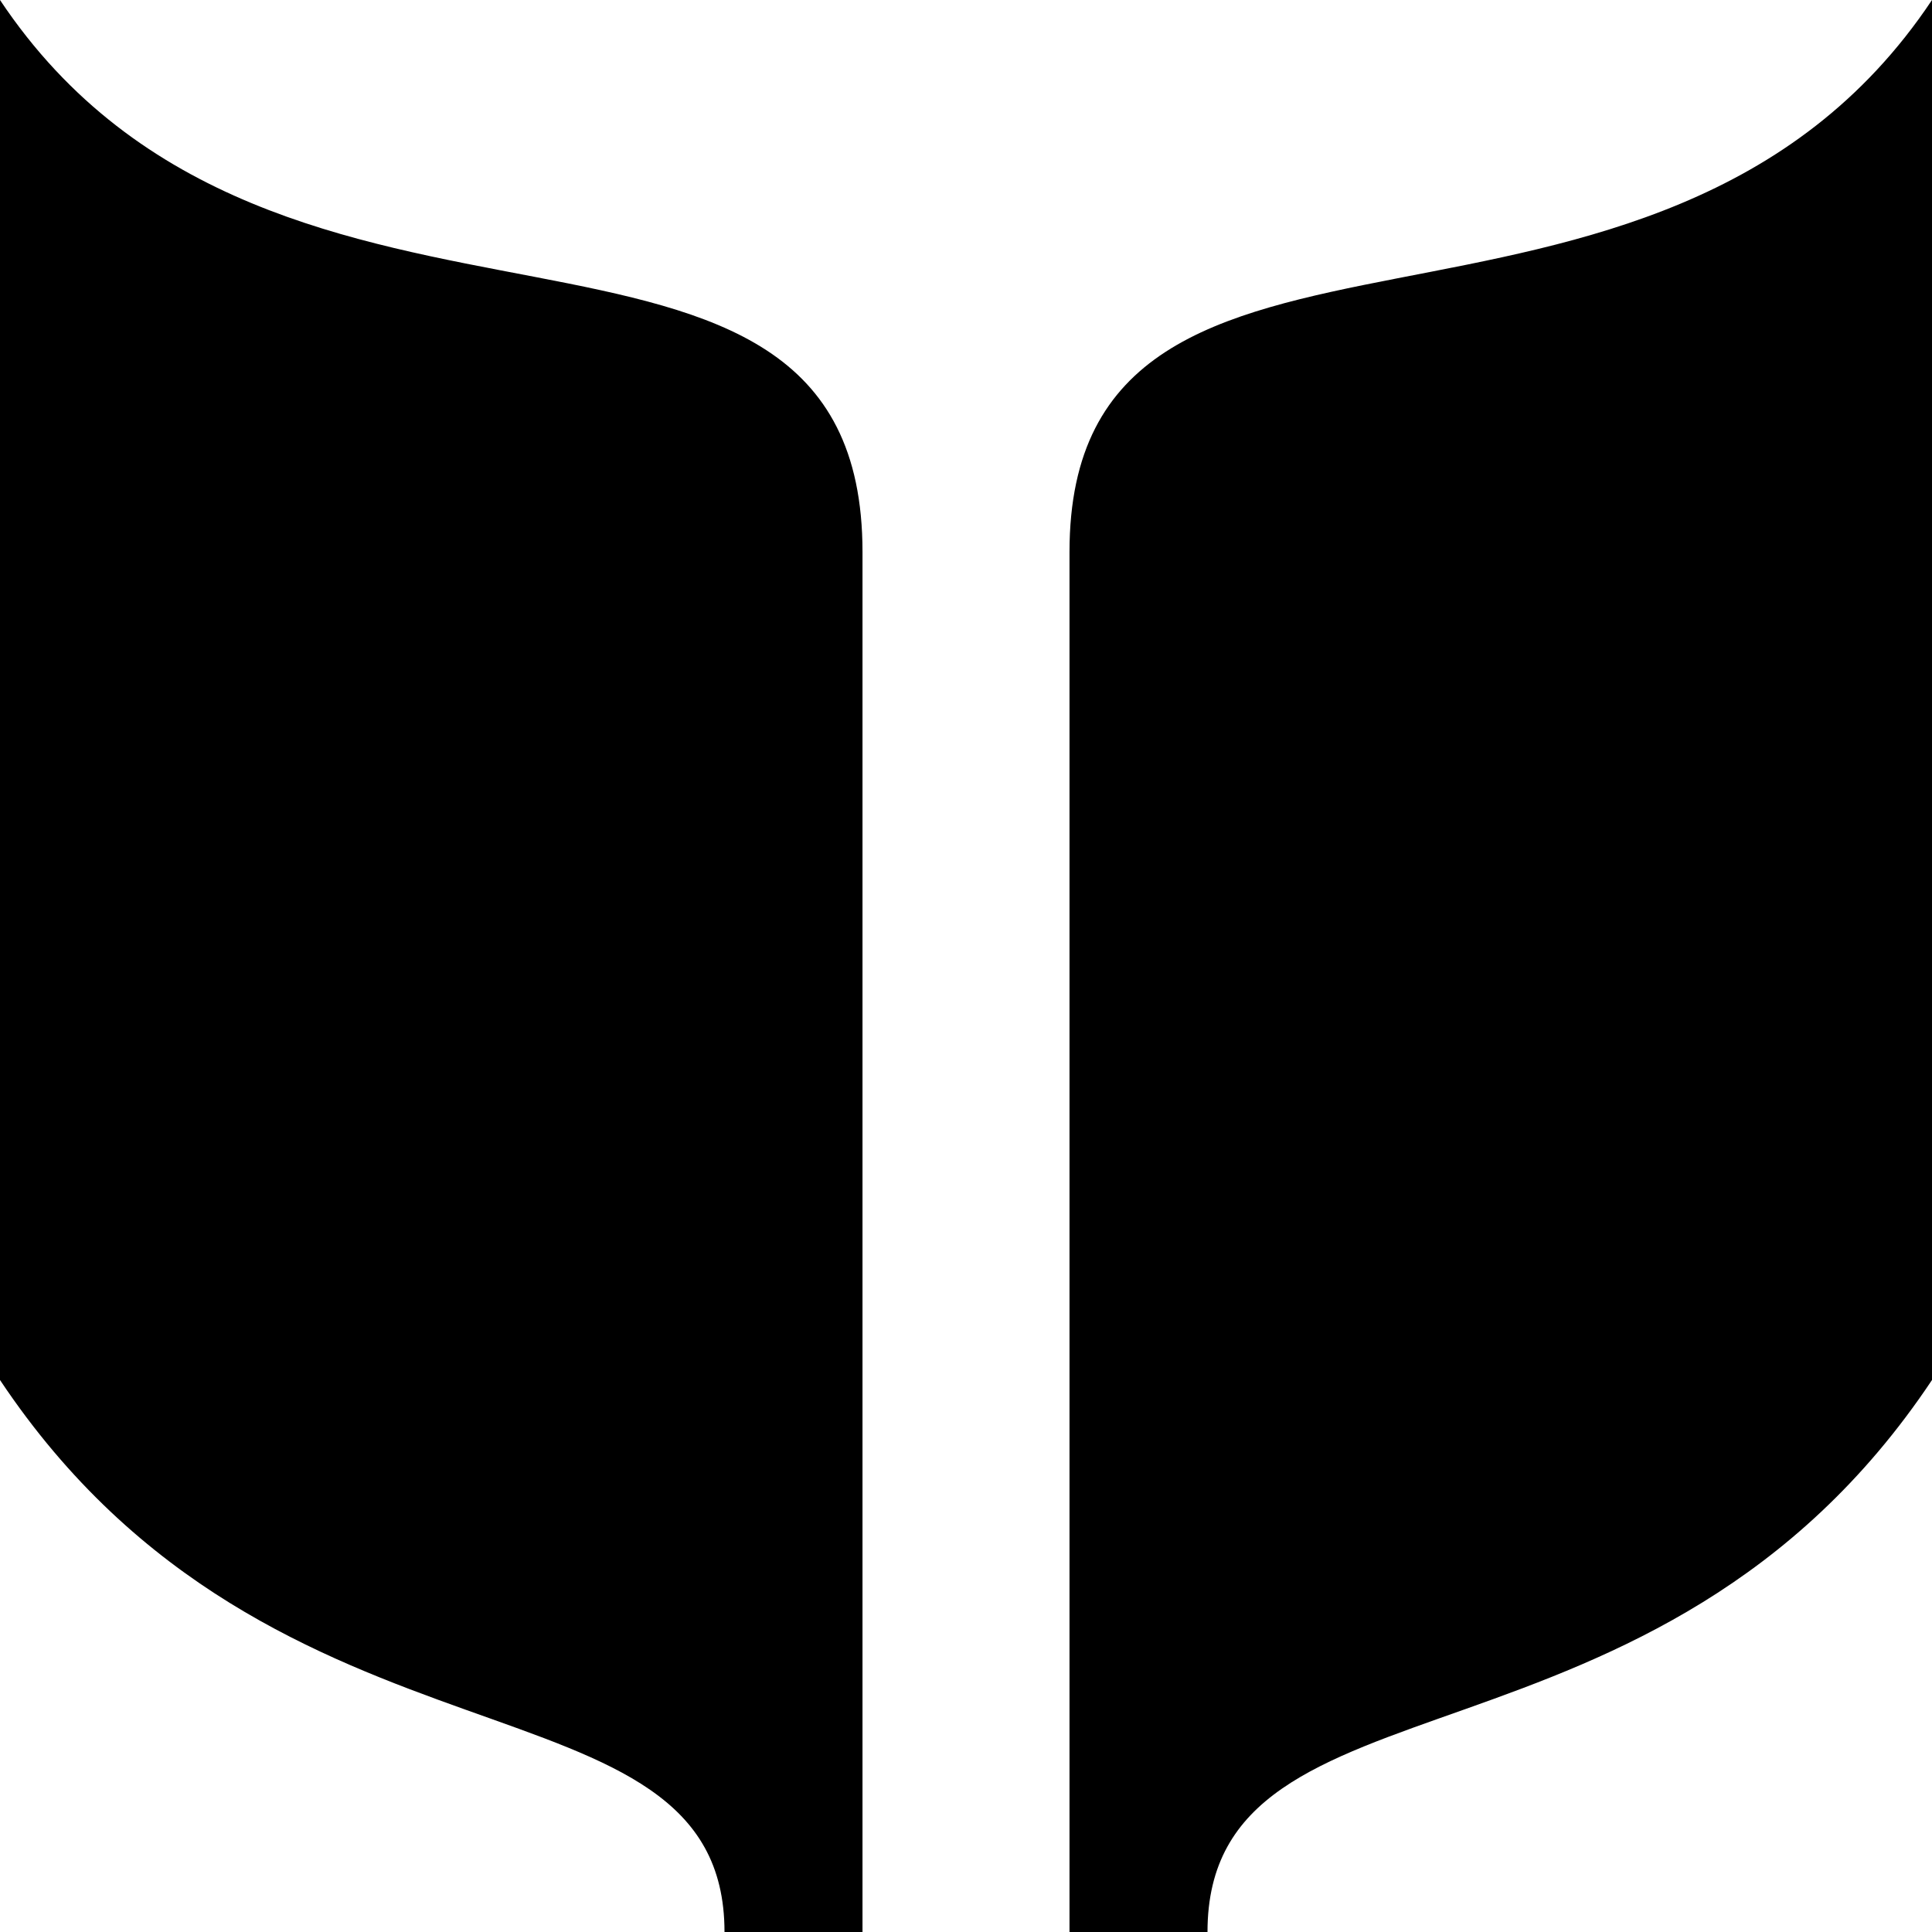
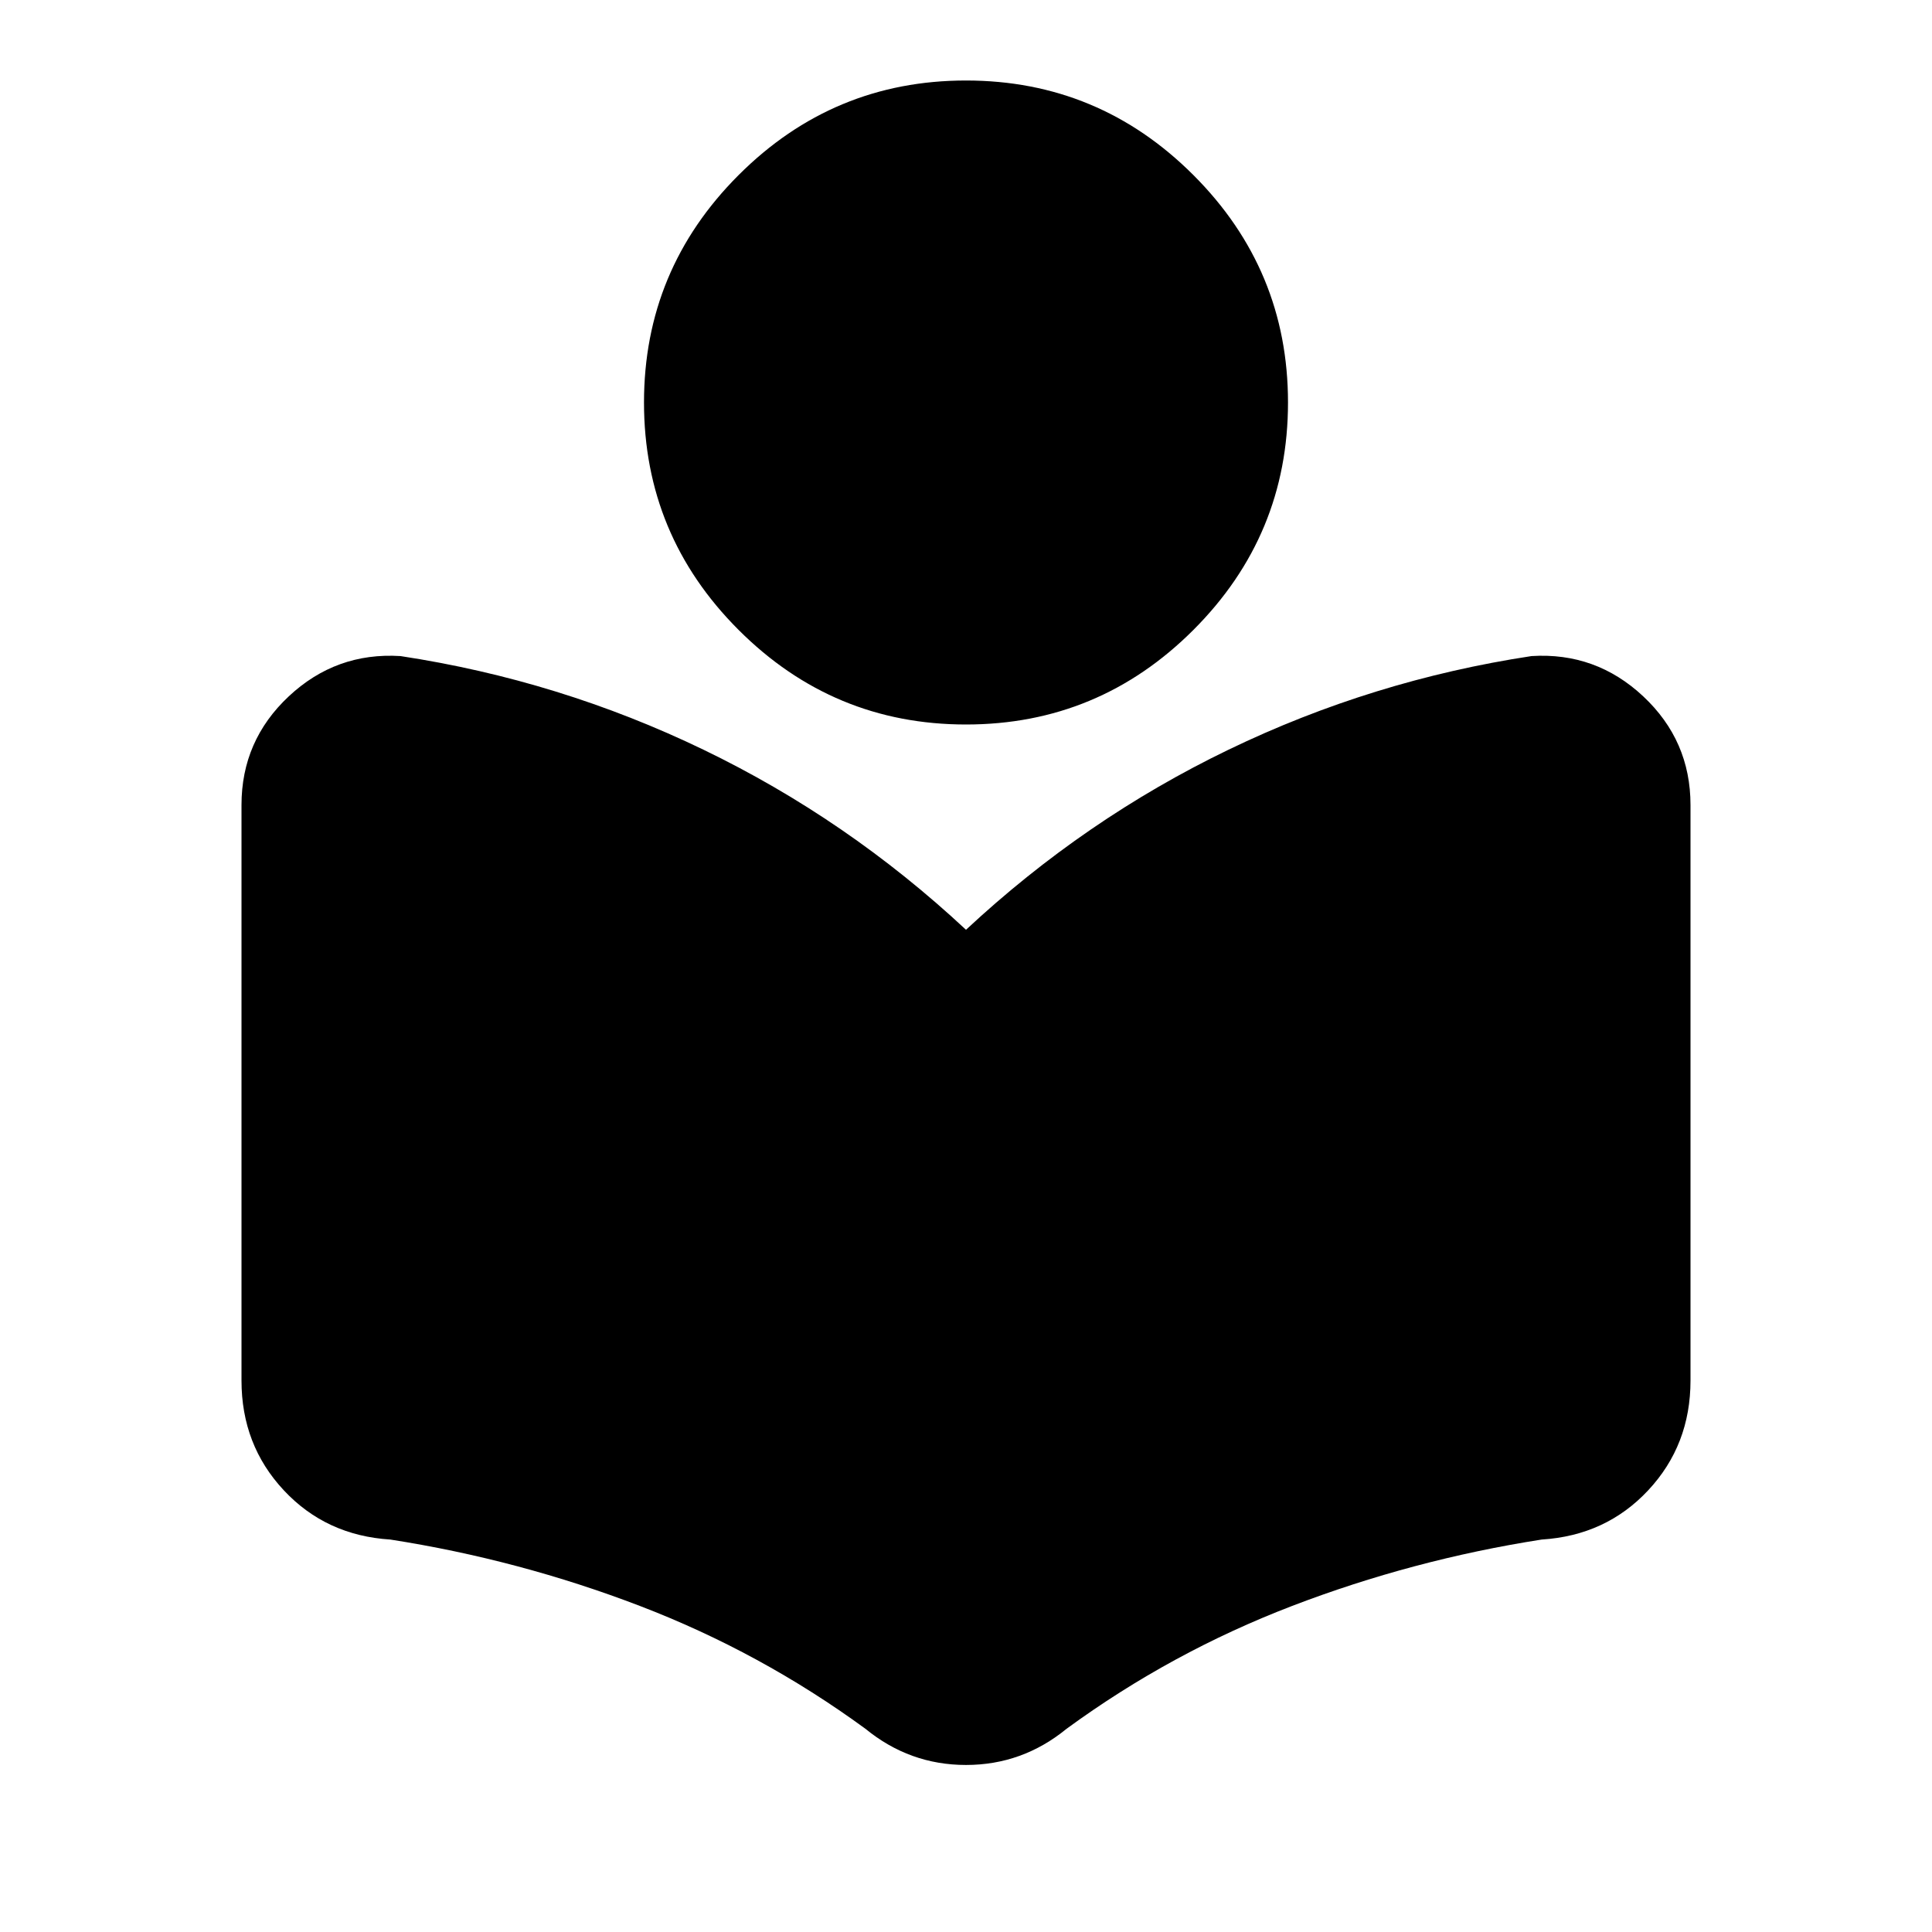
- <svg xmlns="http://www.w3.org/2000/svg" version="1.1" width="100%" height="100%" viewBox="0 0 14 14" id="svg2">
-   <defs id="defs6" />
-   <rect width="14" height="14" x="0" y="0" id="canvas" style="fill:none;stroke:none;visibility:hidden" />
-   <path d="m 0,0 0,10 c 2,3 5.25,2.039 5.25,4 L 6.25,14 6.25,4 C 6.25,1.017 2,3 0,0 z M 14,0 C 12,3 7.75,1.045 7.75,4 l 0,10 1,0 C 8.75,12.02 12,13 14,10 z" id="library" style="fill:#000000;fill-opacity:1;stroke:none" />
+ <svg xmlns="http://www.w3.org/2000/svg" height="24" viewBox="0 -960 960 960" width="24">
+   <path d="M120-274v-286q0-32 23.5-54t55.5-20q79 12 150.5 46.5T480-498q59-55 130.5-89.5T761-634q32-2 55.5 20t23.5 54v286q0 32-21 54.5T766-195q-64 10-124 33t-112 61q-11 9-23.5 13.5T480-83q-14 0-26.5-4.5T430-101q-52-38-112-61t-124-33q-32-2-53-24.5T120-274Zm360-326q-66 0-113-47t-47-113q0-66 47-113t113-47q66 0 113 47t47 113q0 66-47 113t-113 47Z" />
</svg>
